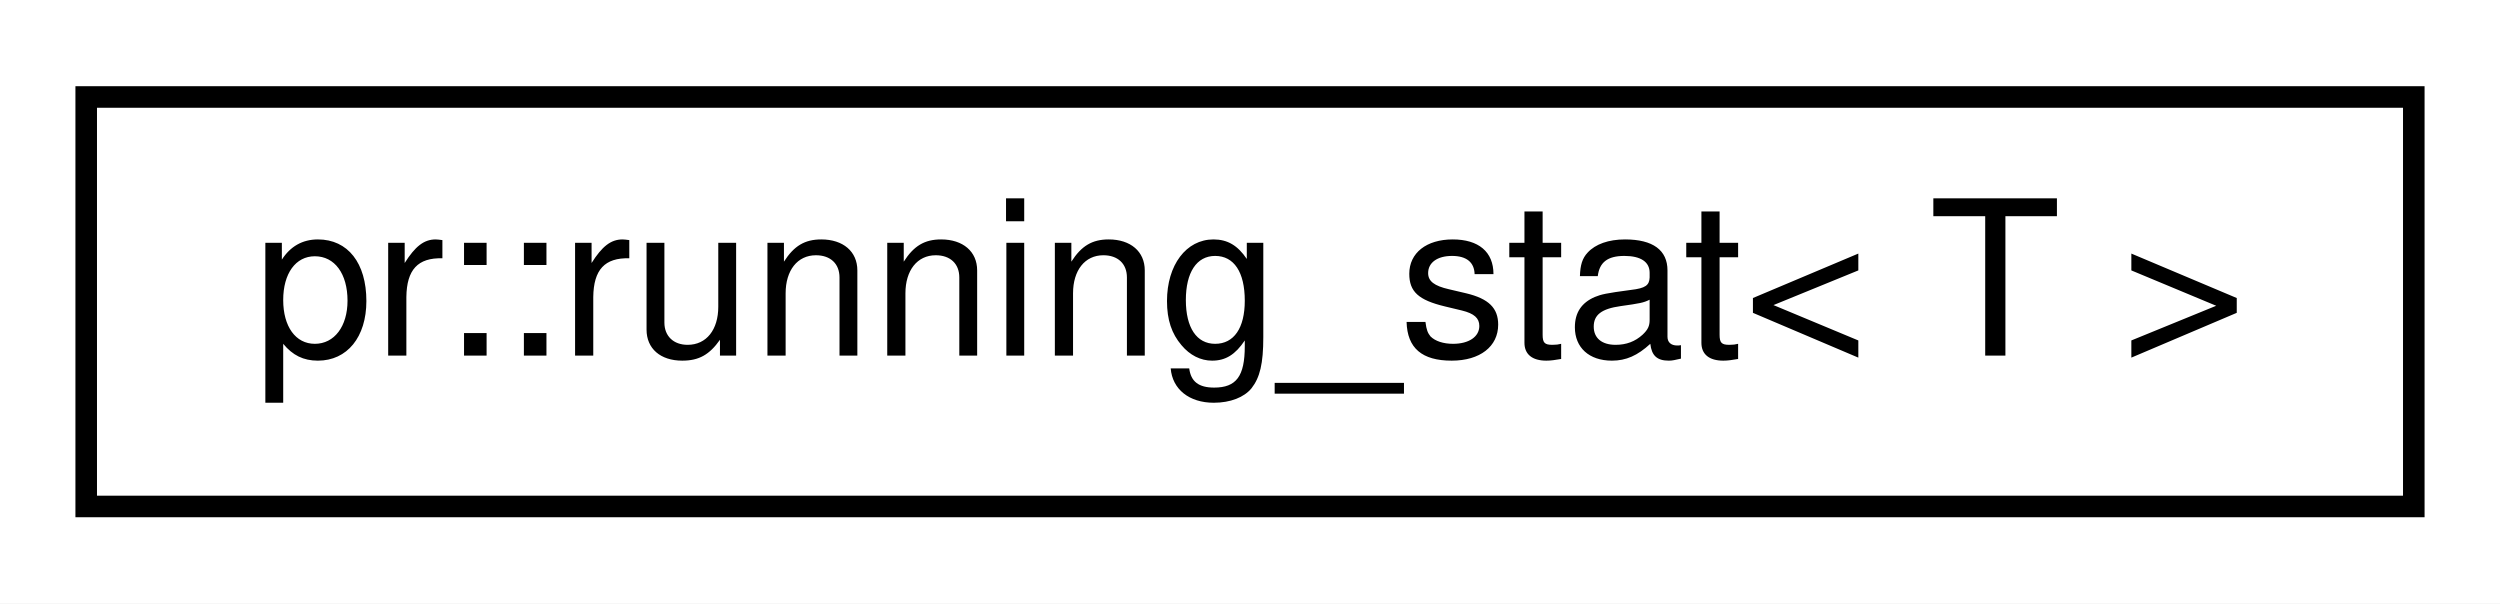
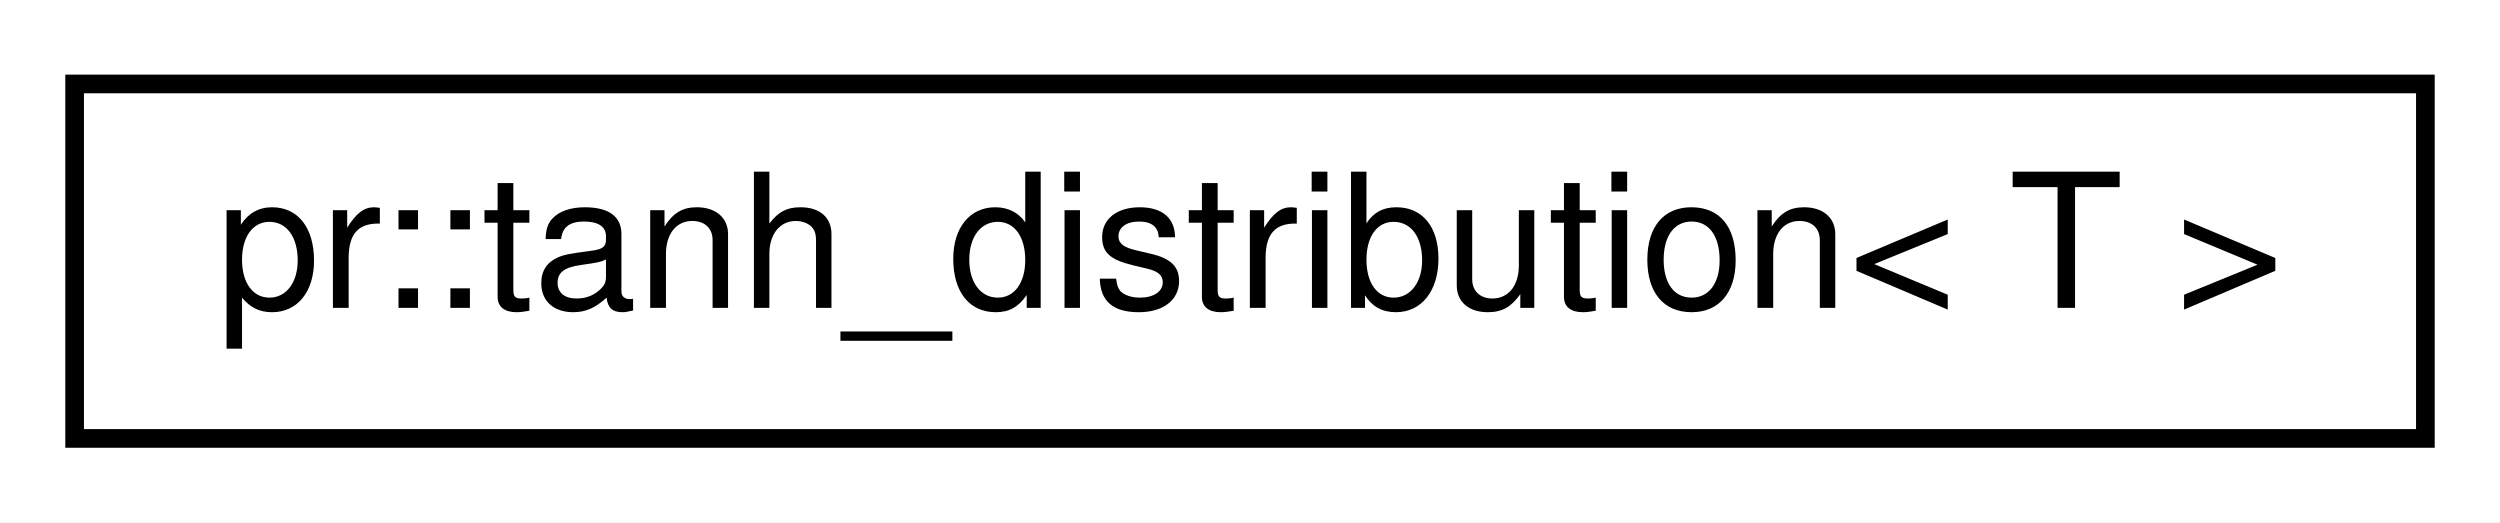
- <svg xmlns="http://www.w3.org/2000/svg" xmlns:xlink="http://www.w3.org/1999/xlink" width="116pt" height="28pt" viewBox="0.00 0.00 116.00 28.00">
+ <svg xmlns="http://www.w3.org/2000/svg" xmlns:xlink="http://www.w3.org/1999/xlink" width="134pt" height="28pt" viewBox="0.00 0.00 134.00 28.00">
  <g id="graph0" class="graph" transform="scale(1 1) rotate(0) translate(4 24)">
-     <polygon fill="#ffffff" stroke="transparent" points="-4,4 -4,-24 112,-24 112,4 -4,4" />
+     <polygon fill="#ffffff" stroke="transparent" points="-4,4 -4,-24 130,-24 130,4 -4,4" />
    <g id="node1" class="node">
      <g id="a_node1">
-         <a xlink:href="classpr_1_1running__stat.html" target="_top" xlink:title="Running statistic. ">
-           <polygon fill="#ffffff" stroke="#000000" points="0,-.5 0,-19.5 108,-19.5 108,-.5 0,-.5" />
-           <text text-anchor="middle" x="54" y="-7.5" font-family="Helvetica,sans-Serif" font-size="10.00" fill="#000000">pr::running_stat&lt; T &gt;</text>
+         <a xlink:href="classpr_1_1tanh__distribution.html" target="_top" xlink:title="Tanh distribution. ">
+           <polygon fill="#ffffff" stroke="#000000" points="0,-.5 0,-19.5 126,-19.5 126,-.5 0,-.5" />
+           <text text-anchor="middle" x="63" y="-7.5" font-family="Helvetica,sans-Serif" font-size="10.00" fill="#000000">pr::tanh_distribution&lt; T &gt;</text>
        </a>
      </g>
    </g>
  </g>
</svg>
